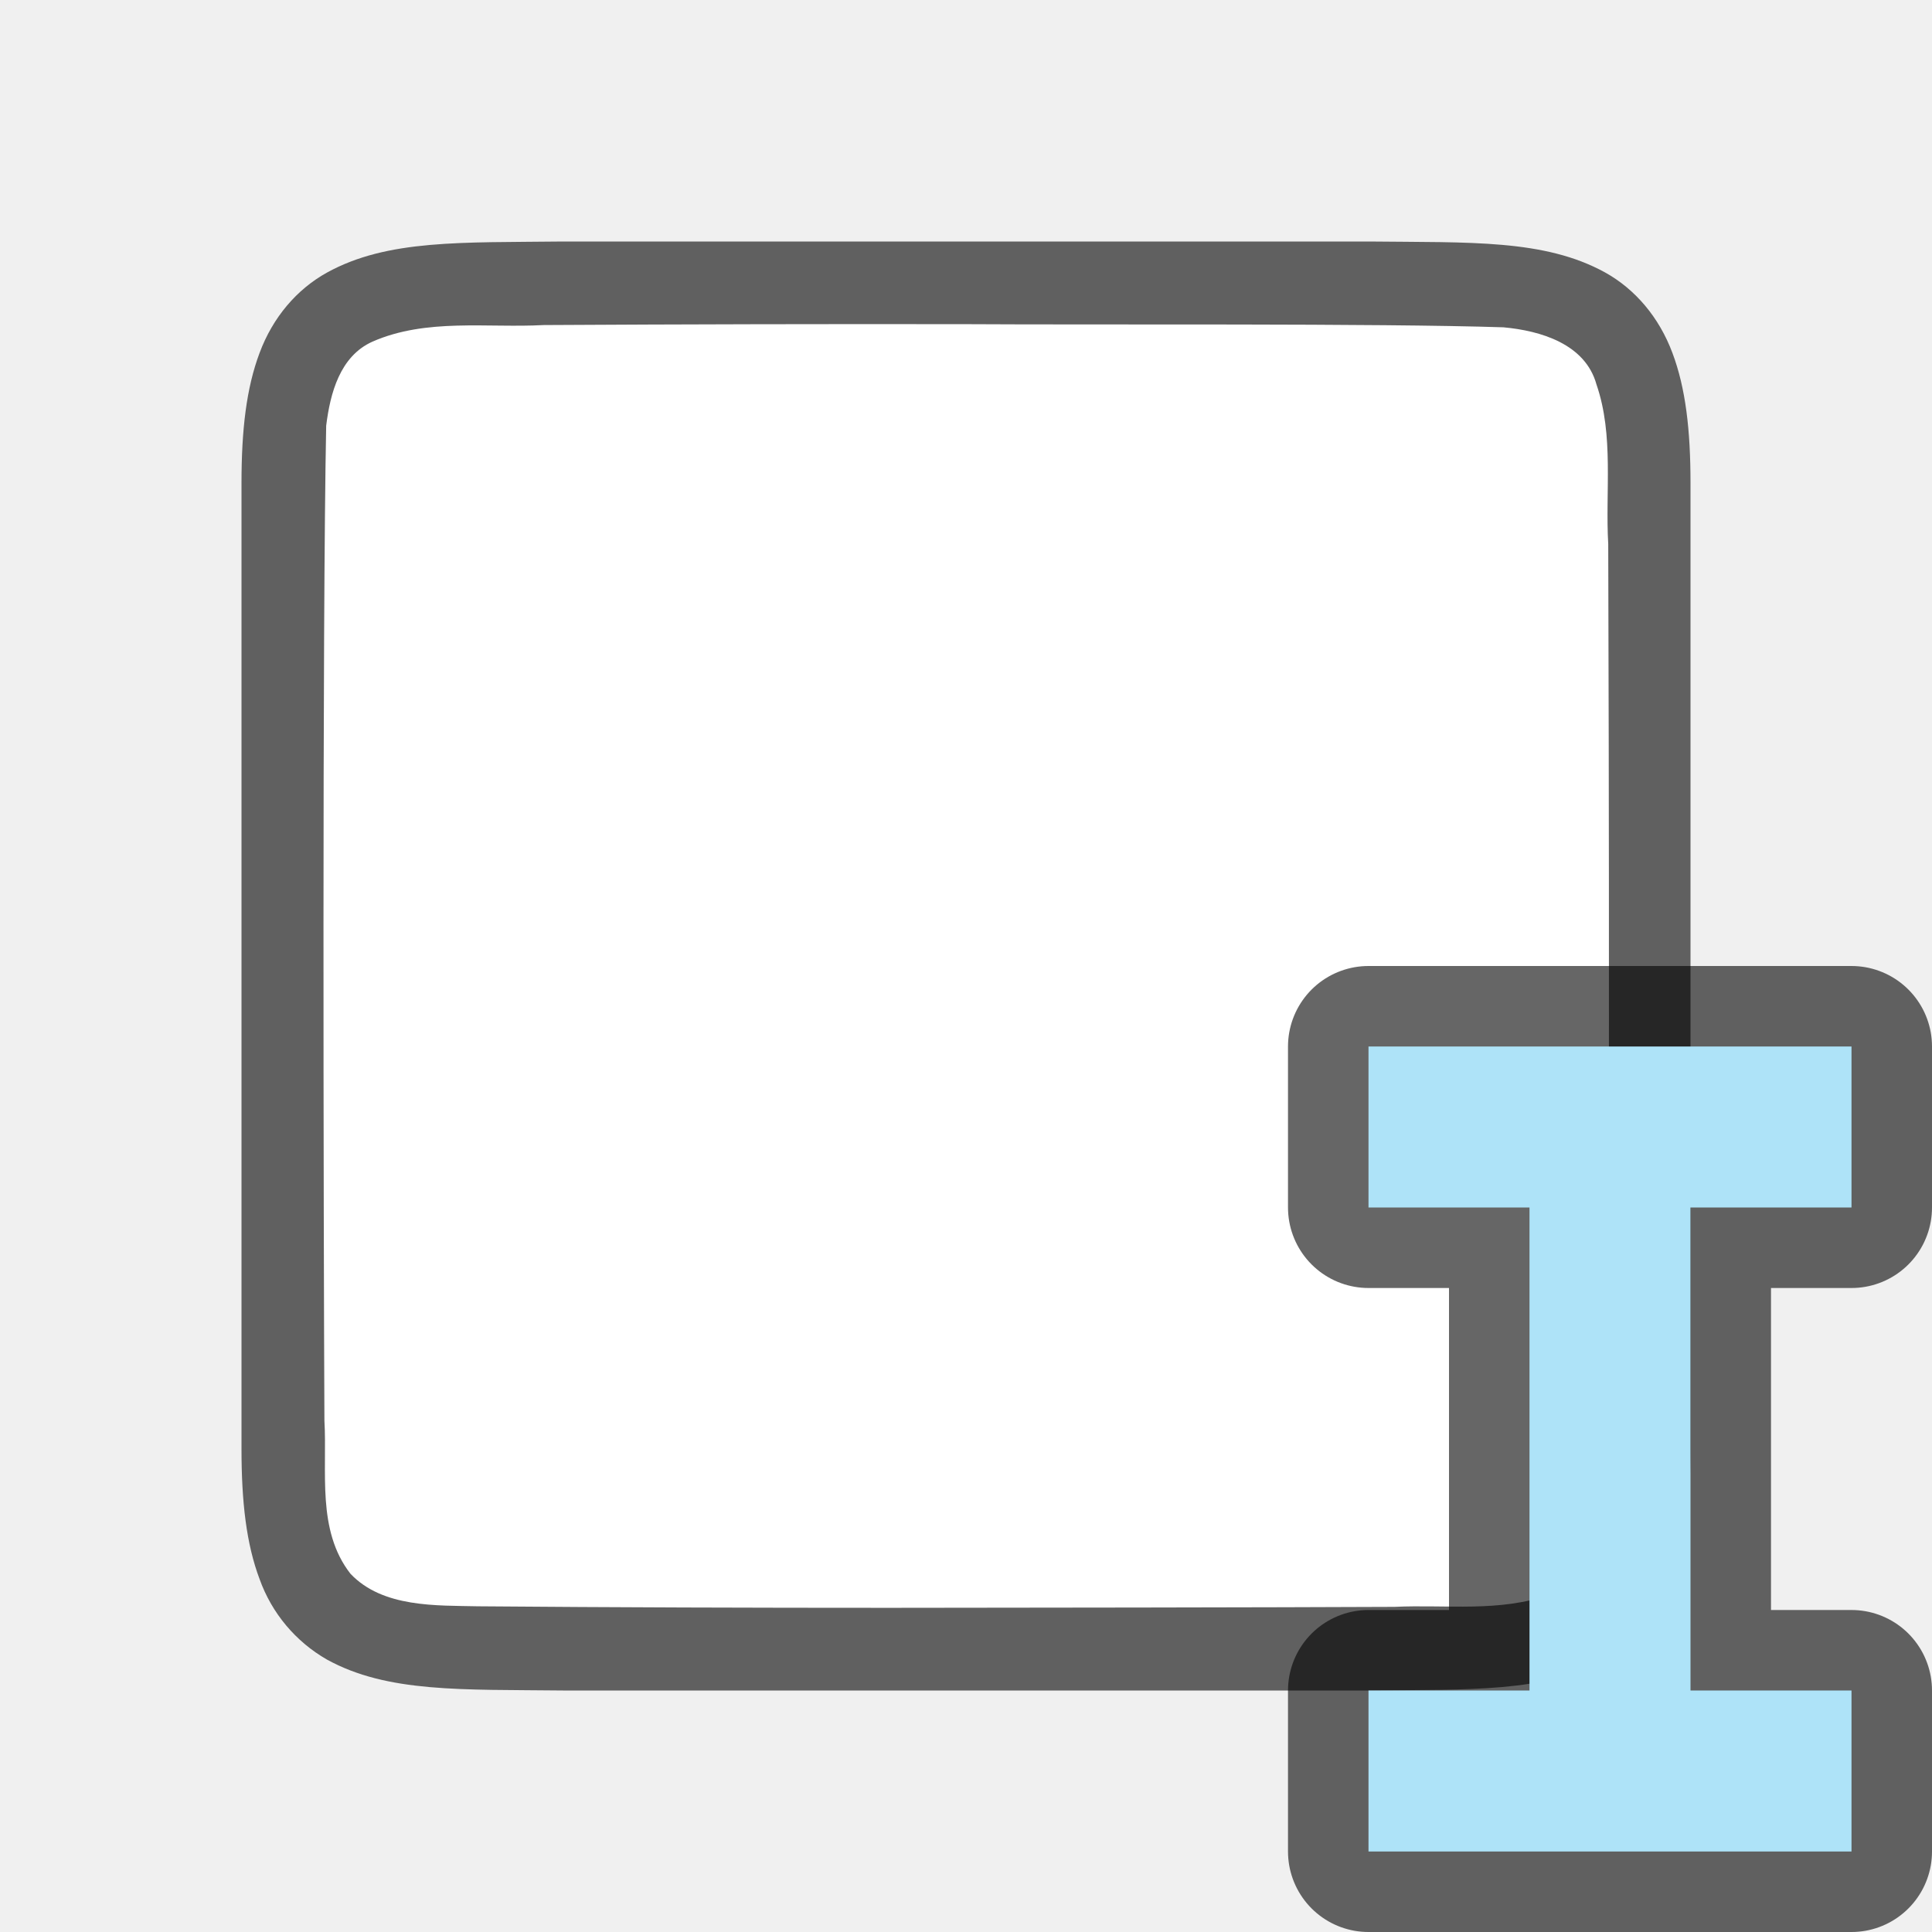
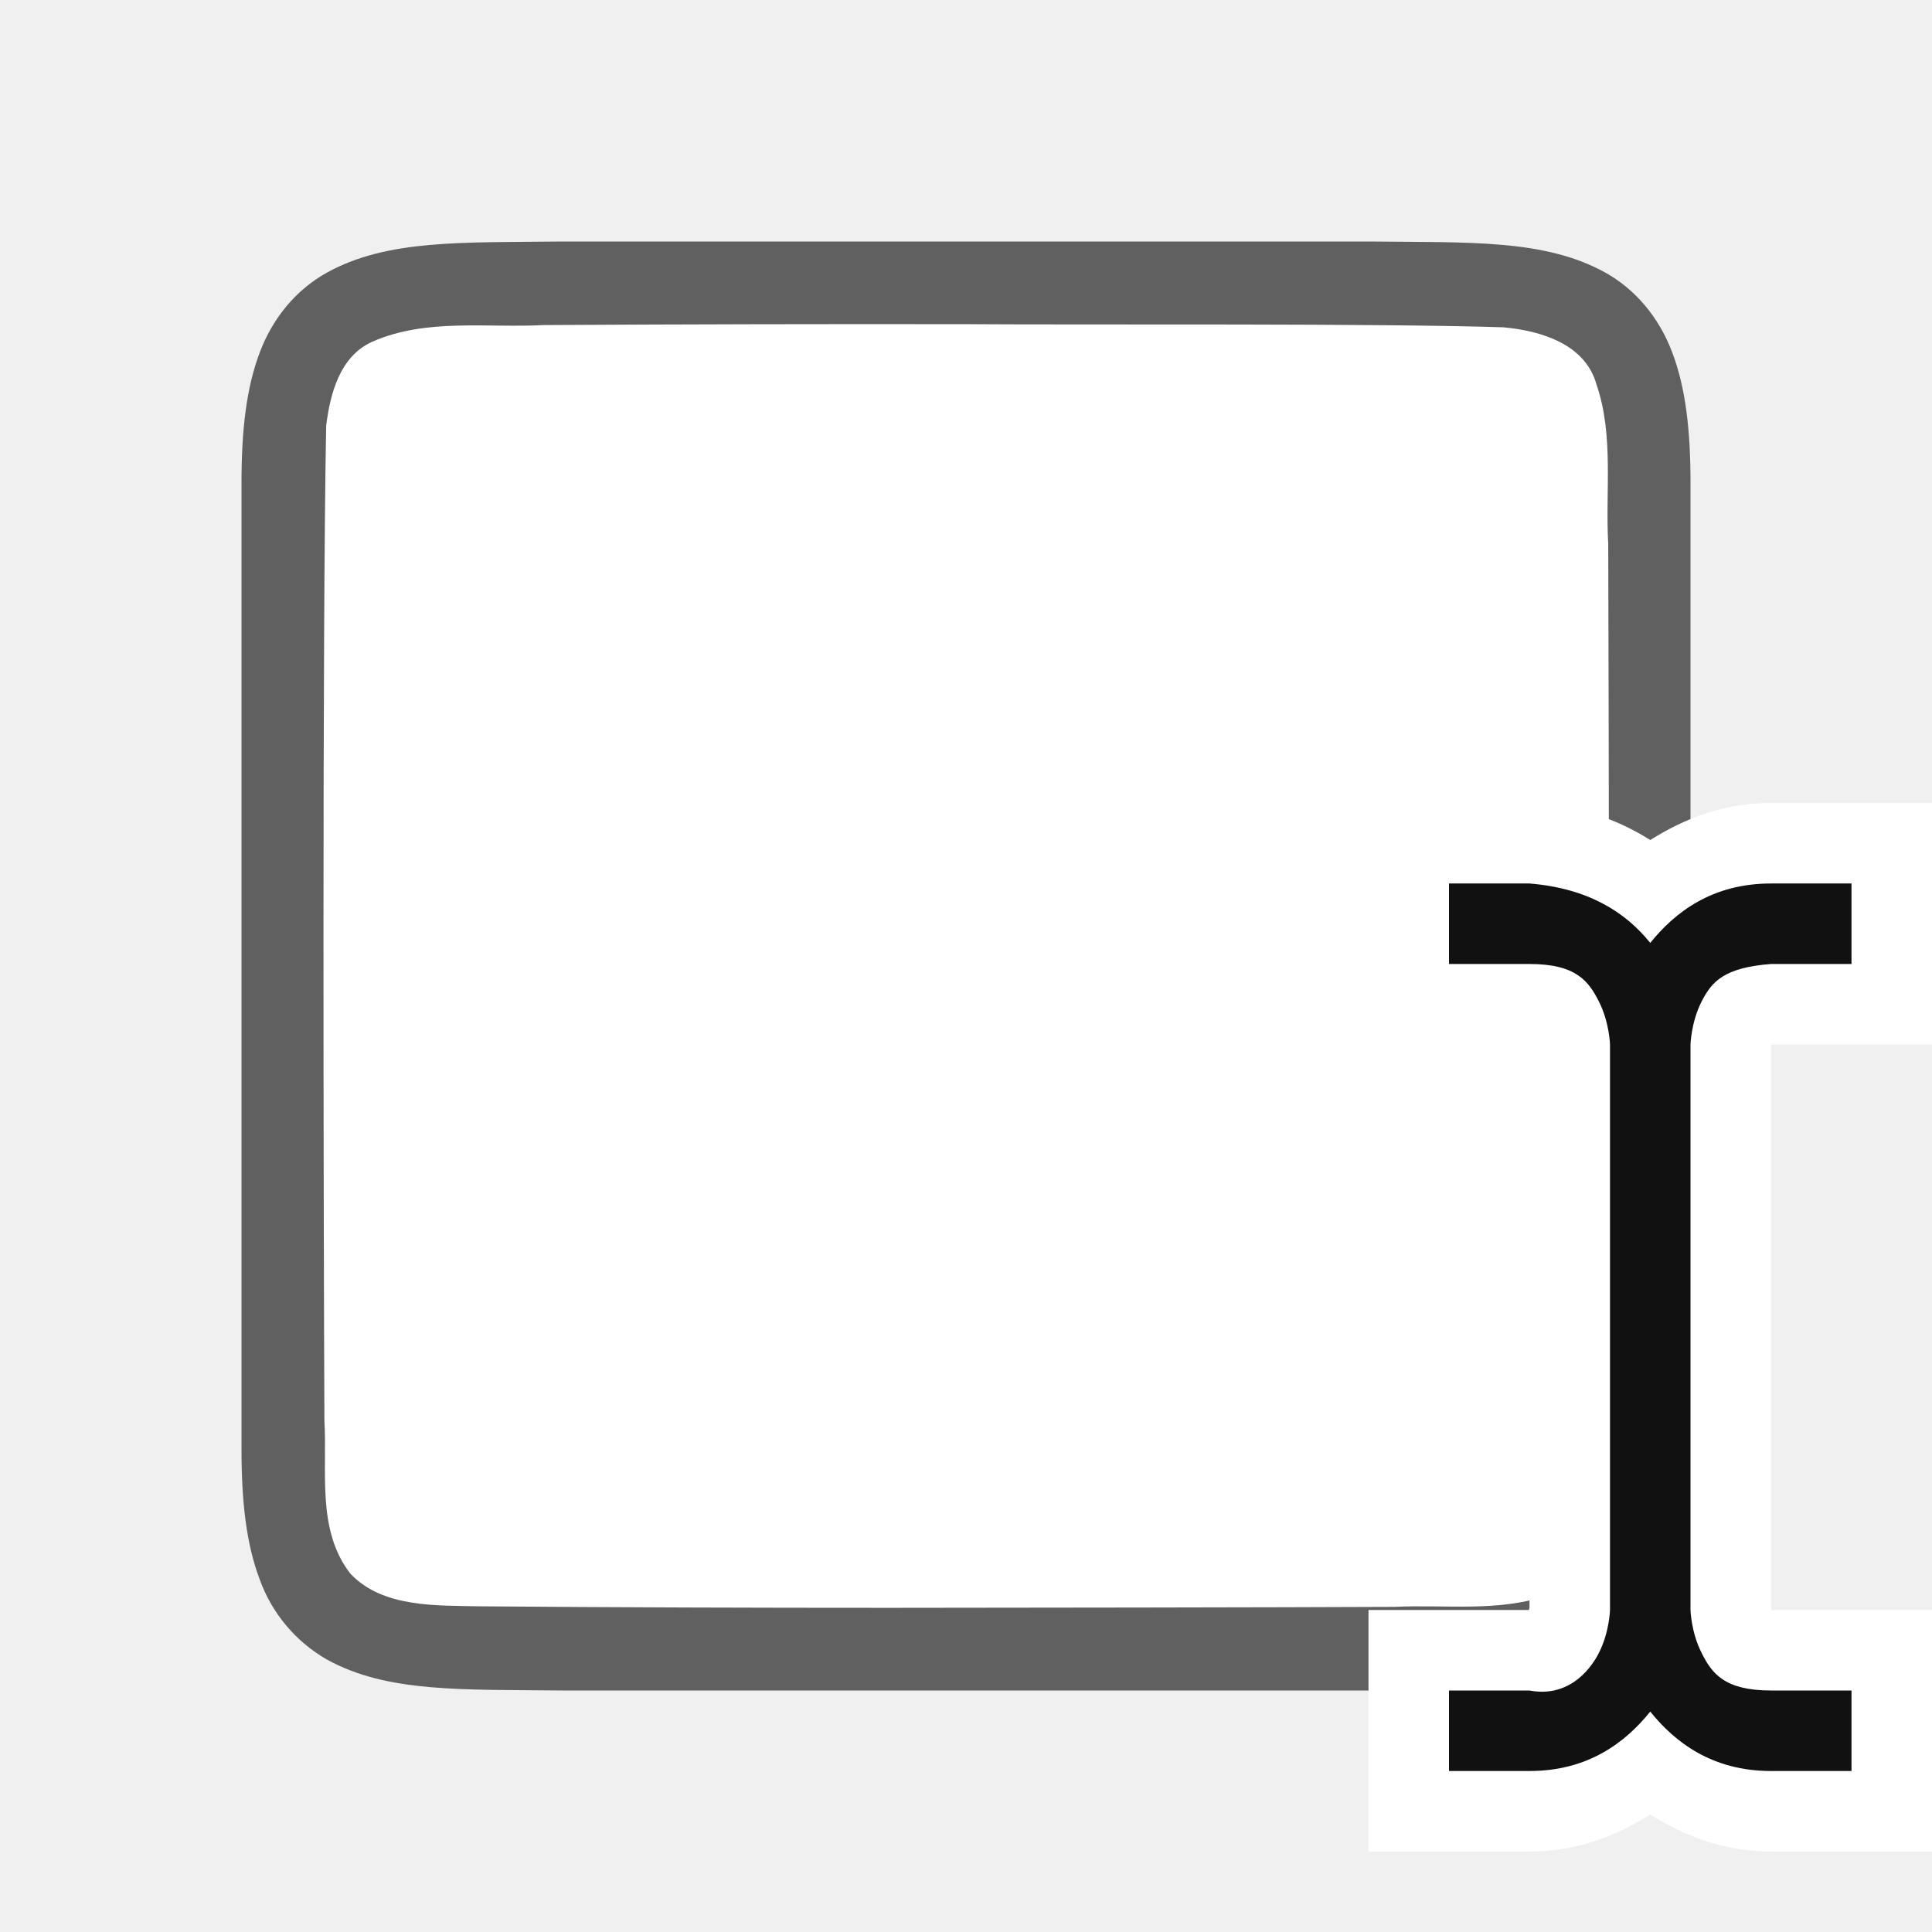
<svg xmlns="http://www.w3.org/2000/svg" viewBox="0 0 24 24">
  <path d="M17.006 3c1.258.014 2.179-.03 2.932.384.376.208.673.56.837.999.165.438.225.96.225 1.617v12c0 .658-.06 1.179-.225 1.617a1.875 1.875 0 01-.837.997c-.753.415-1.674.371-2.932.386H6.994c-1.258-.014-2.179.03-2.932-.384a1.88 1.88 0 01-.837-.999C3.06 19.18 3 18.657 3 18V6c0-.658.06-1.179.225-1.617.164-.44.461-.789.837-.997.753-.415 1.674-.371 2.932-.386H17.002z" style="line-height:125%;-inkscape-font-specification:Ubuntu;text-align:center" font-weight="400" font-size="15" font-family="Ubuntu" letter-spacing="0" word-spacing="0" text-anchor="middle" opacity=".6" />
  <path d="M12.017 4.027c1.556.01 5.11-.012 6.66.039.46.042 1.016.206 1.155.71.219.635.108 1.333.146 1.982.008 2.297.023 9.596-.022 11.885-.039.462-.202 1.013-.699 1.164-.632.225-1.284.123-1.936.154-1.424.007-4.85.011-6.276.012-1.704 0-3.408-.005-5.107-.019-.512-.012-1.184.02-1.585-.405-.421-.54-.287-1.268-.323-1.904-.011-2.444-.027-9.911.022-12.357.05-.402.17-.863.575-1.044.669-.294 1.427-.168 2.126-.206a715.83 715.83 0 015.264-.011z" fill="#fff" />
-   <path d="M17 13v2h2v6h-2v2h6v-2h-2v-6h2v-2z" opacity=".6" stroke="#000" stroke-width="2" stroke-linejoin="round" />
-   <path d="M17 13v2h2v6h-2v2h6v-2h-2v-6h2v-2z" fill="#aee3f8" />
+   <path d="M17 9.975v3h1.992A.451.451 0 0019 13v6.975l-.008.025H17v3h2c.599 0 1.086-.2 1.5-.46.414.26.9.46 1.5.46h2v-3h-1.992L22 19.975V13l.008-.025H24v-3h-2c-.599 0-1.086.2-1.5.46a2.976 2.976 0 00-1.5-.46z" style="line-height:normal;font-variant-ligatures:normal;font-variant-position:normal;font-variant-caps:normal;font-variant-numeric:normal;font-variant-alternates:normal;font-feature-settings:normal;text-indent:0;text-align:start;text-decoration-line:none;text-decoration-style:solid;text-decoration-color:#000;text-transform:none;text-orientation:mixed;white-space:normal;shape-padding:0;isolation:auto;mix-blend-mode:normal;solid-color:#000;solid-opacity:1" color="#000" font-weight="400" font-family="sans-serif" overflow="visible" fill="#fff" fill-rule="evenodd" />
+   <path style="line-height:normal;font-variant-ligatures:normal;font-variant-position:normal;font-variant-caps:normal;font-variant-numeric:normal;font-variant-alternates:normal;font-feature-settings:normal;text-indent:0;text-align:start;text-decoration-line:none;text-decoration-style:solid;text-decoration-color:#000;text-transform:none;text-orientation:mixed;white-space:normal;shape-padding:0;isolation:auto;mix-blend-mode:normal;solid-color:#000;solid-opacity:1" d="M18 10.975v1h1c.583 0 .737.217.865.472.128.256.135.528.135.528V20s-.007.272-.135.527c-.128.256-.412.56-.865.473h-1v1h1c.727 0 1.19-.353 1.5-.738.31.385.773.738 1.5.738h1v-1h-1c-.584 0-.738-.217-.865-.473C21.007 20.272 21 20 21 20v-7.025s.007-.272.135-.528c.128-.255.283-.427.865-.472h1v-1h-1c-.727 0-1.19.353-1.5.738-.31-.385-.775-.679-1.5-.738z" color="#000" font-weight="400" font-family="sans-serif" overflow="visible" fill="#111" fill-rule="evenodd" />
</svg>
